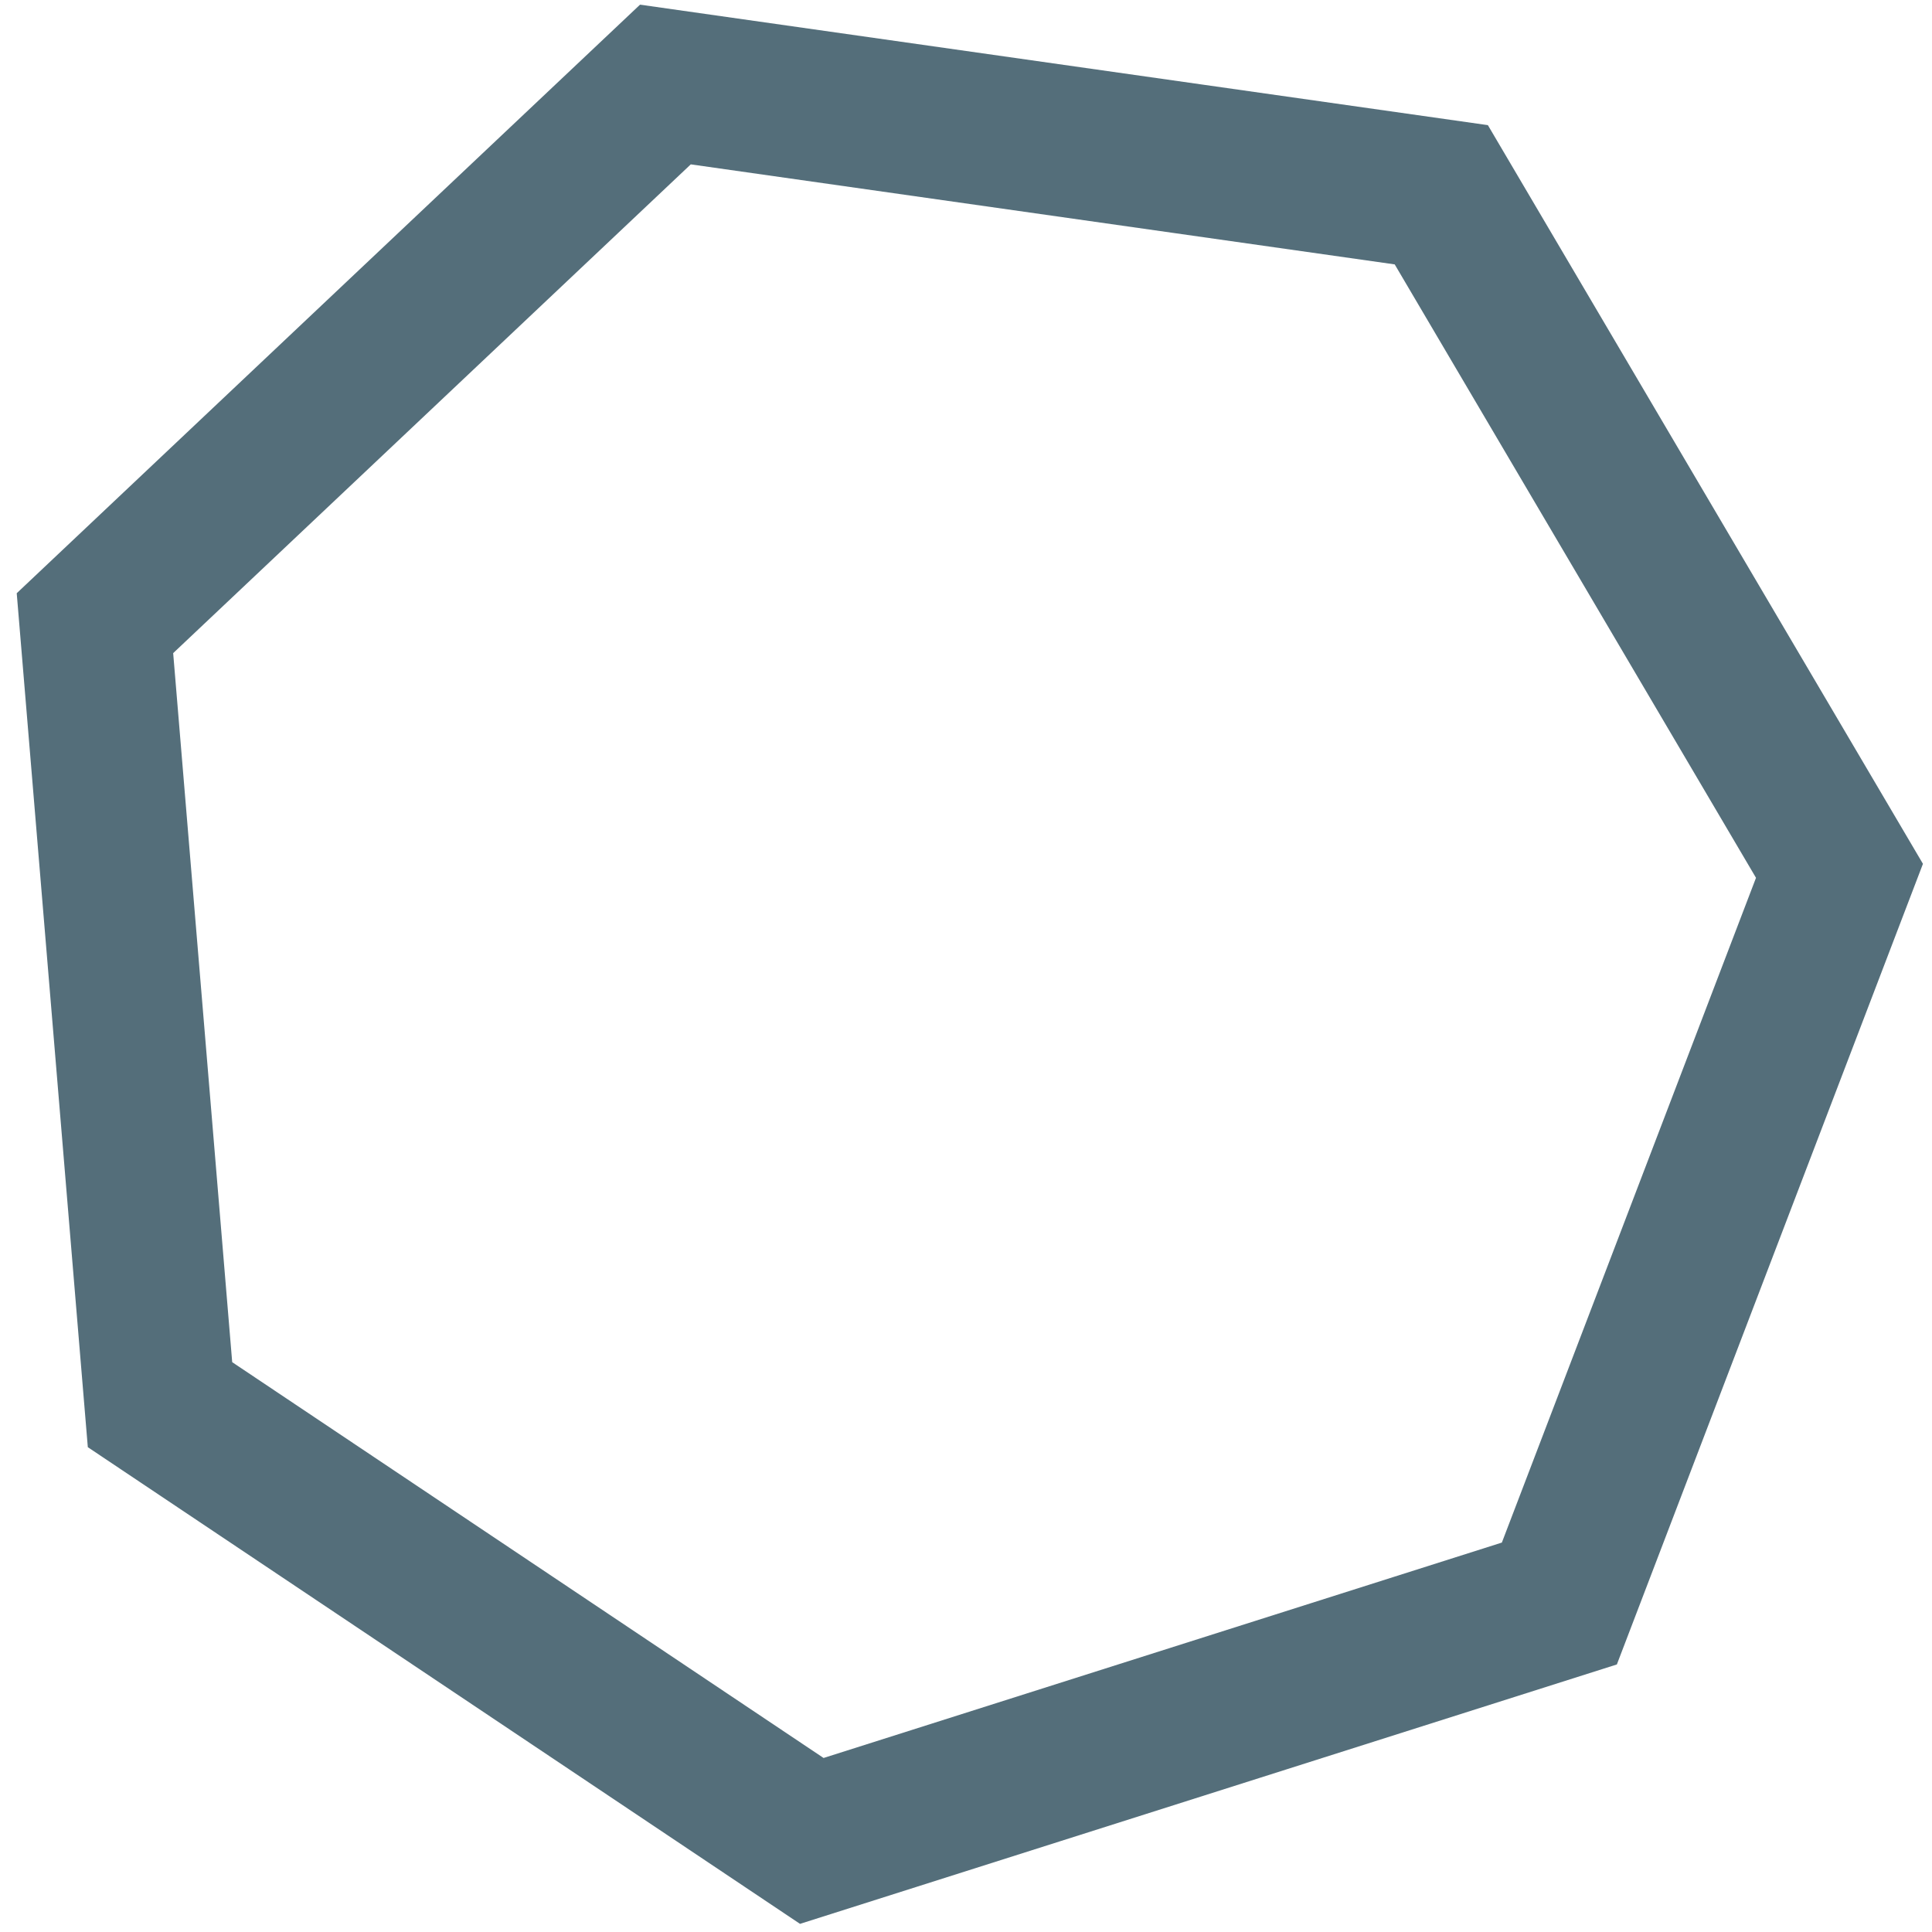
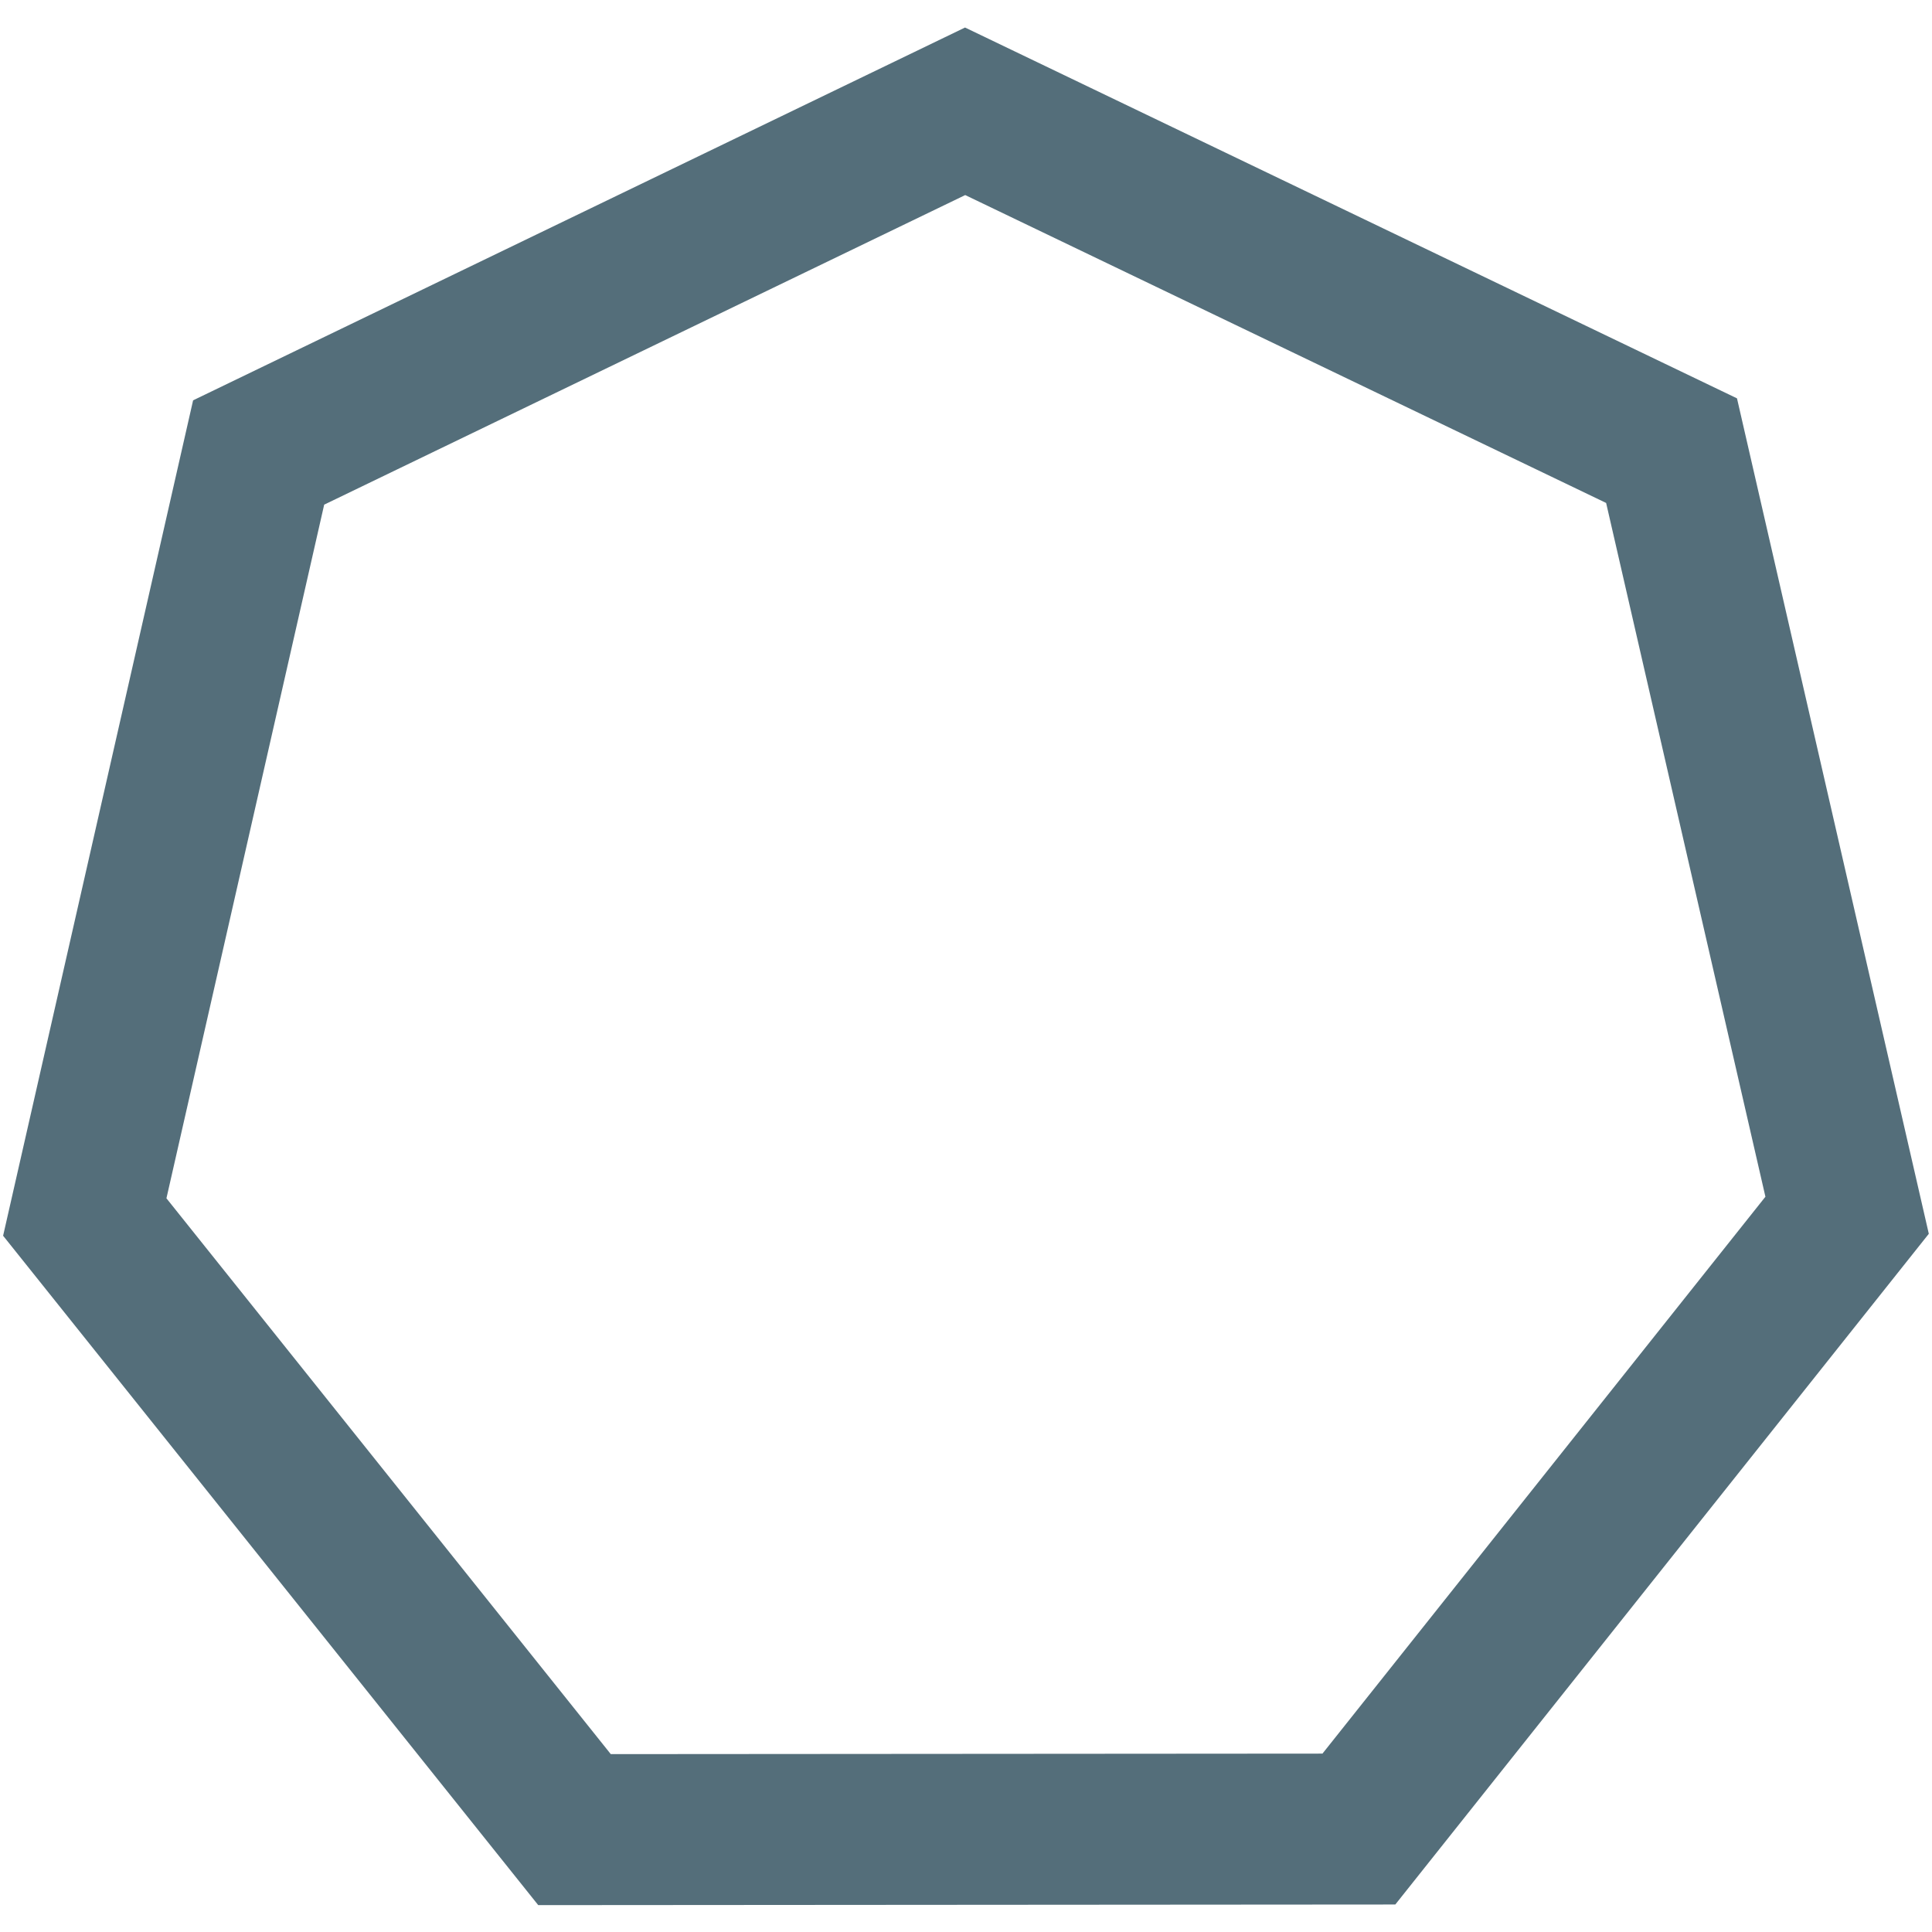
<svg xmlns="http://www.w3.org/2000/svg" width="128" height="128" viewBox="0 0 128 128" id="svg3833" version="1.1">
  <defs id="defs3835" />
  <g id="layer1" transform="translate(0,-924)">
-     <g id="g8319" transform="matrix(0.3991,0,0,0.3992,303.7,809.2)" style="stroke:#546e7a;stroke-opacity:1">
+     <g id="g8319" transform="matrix(0.3805,0.1205,-0.1205,0.3805,347.8,895)" style="stroke:#546e7a;stroke-opacity:1">
      <path d="m -502.1,553.7 -124.1,39.4 -108.2,-72.4 -10.8,-129.7 94.7,-89.4 128.8,18.3 66.1,112.2 z" id="path8081" style="opacity:1;fill:none;fill-opacity:1;fill-rule:evenodd;stroke:#546e7a;stroke-width:25.057;stroke-miterlimit:4;stroke-dasharray:none;stroke-opacity:1" />
    </g>
  </g>
</svg>
